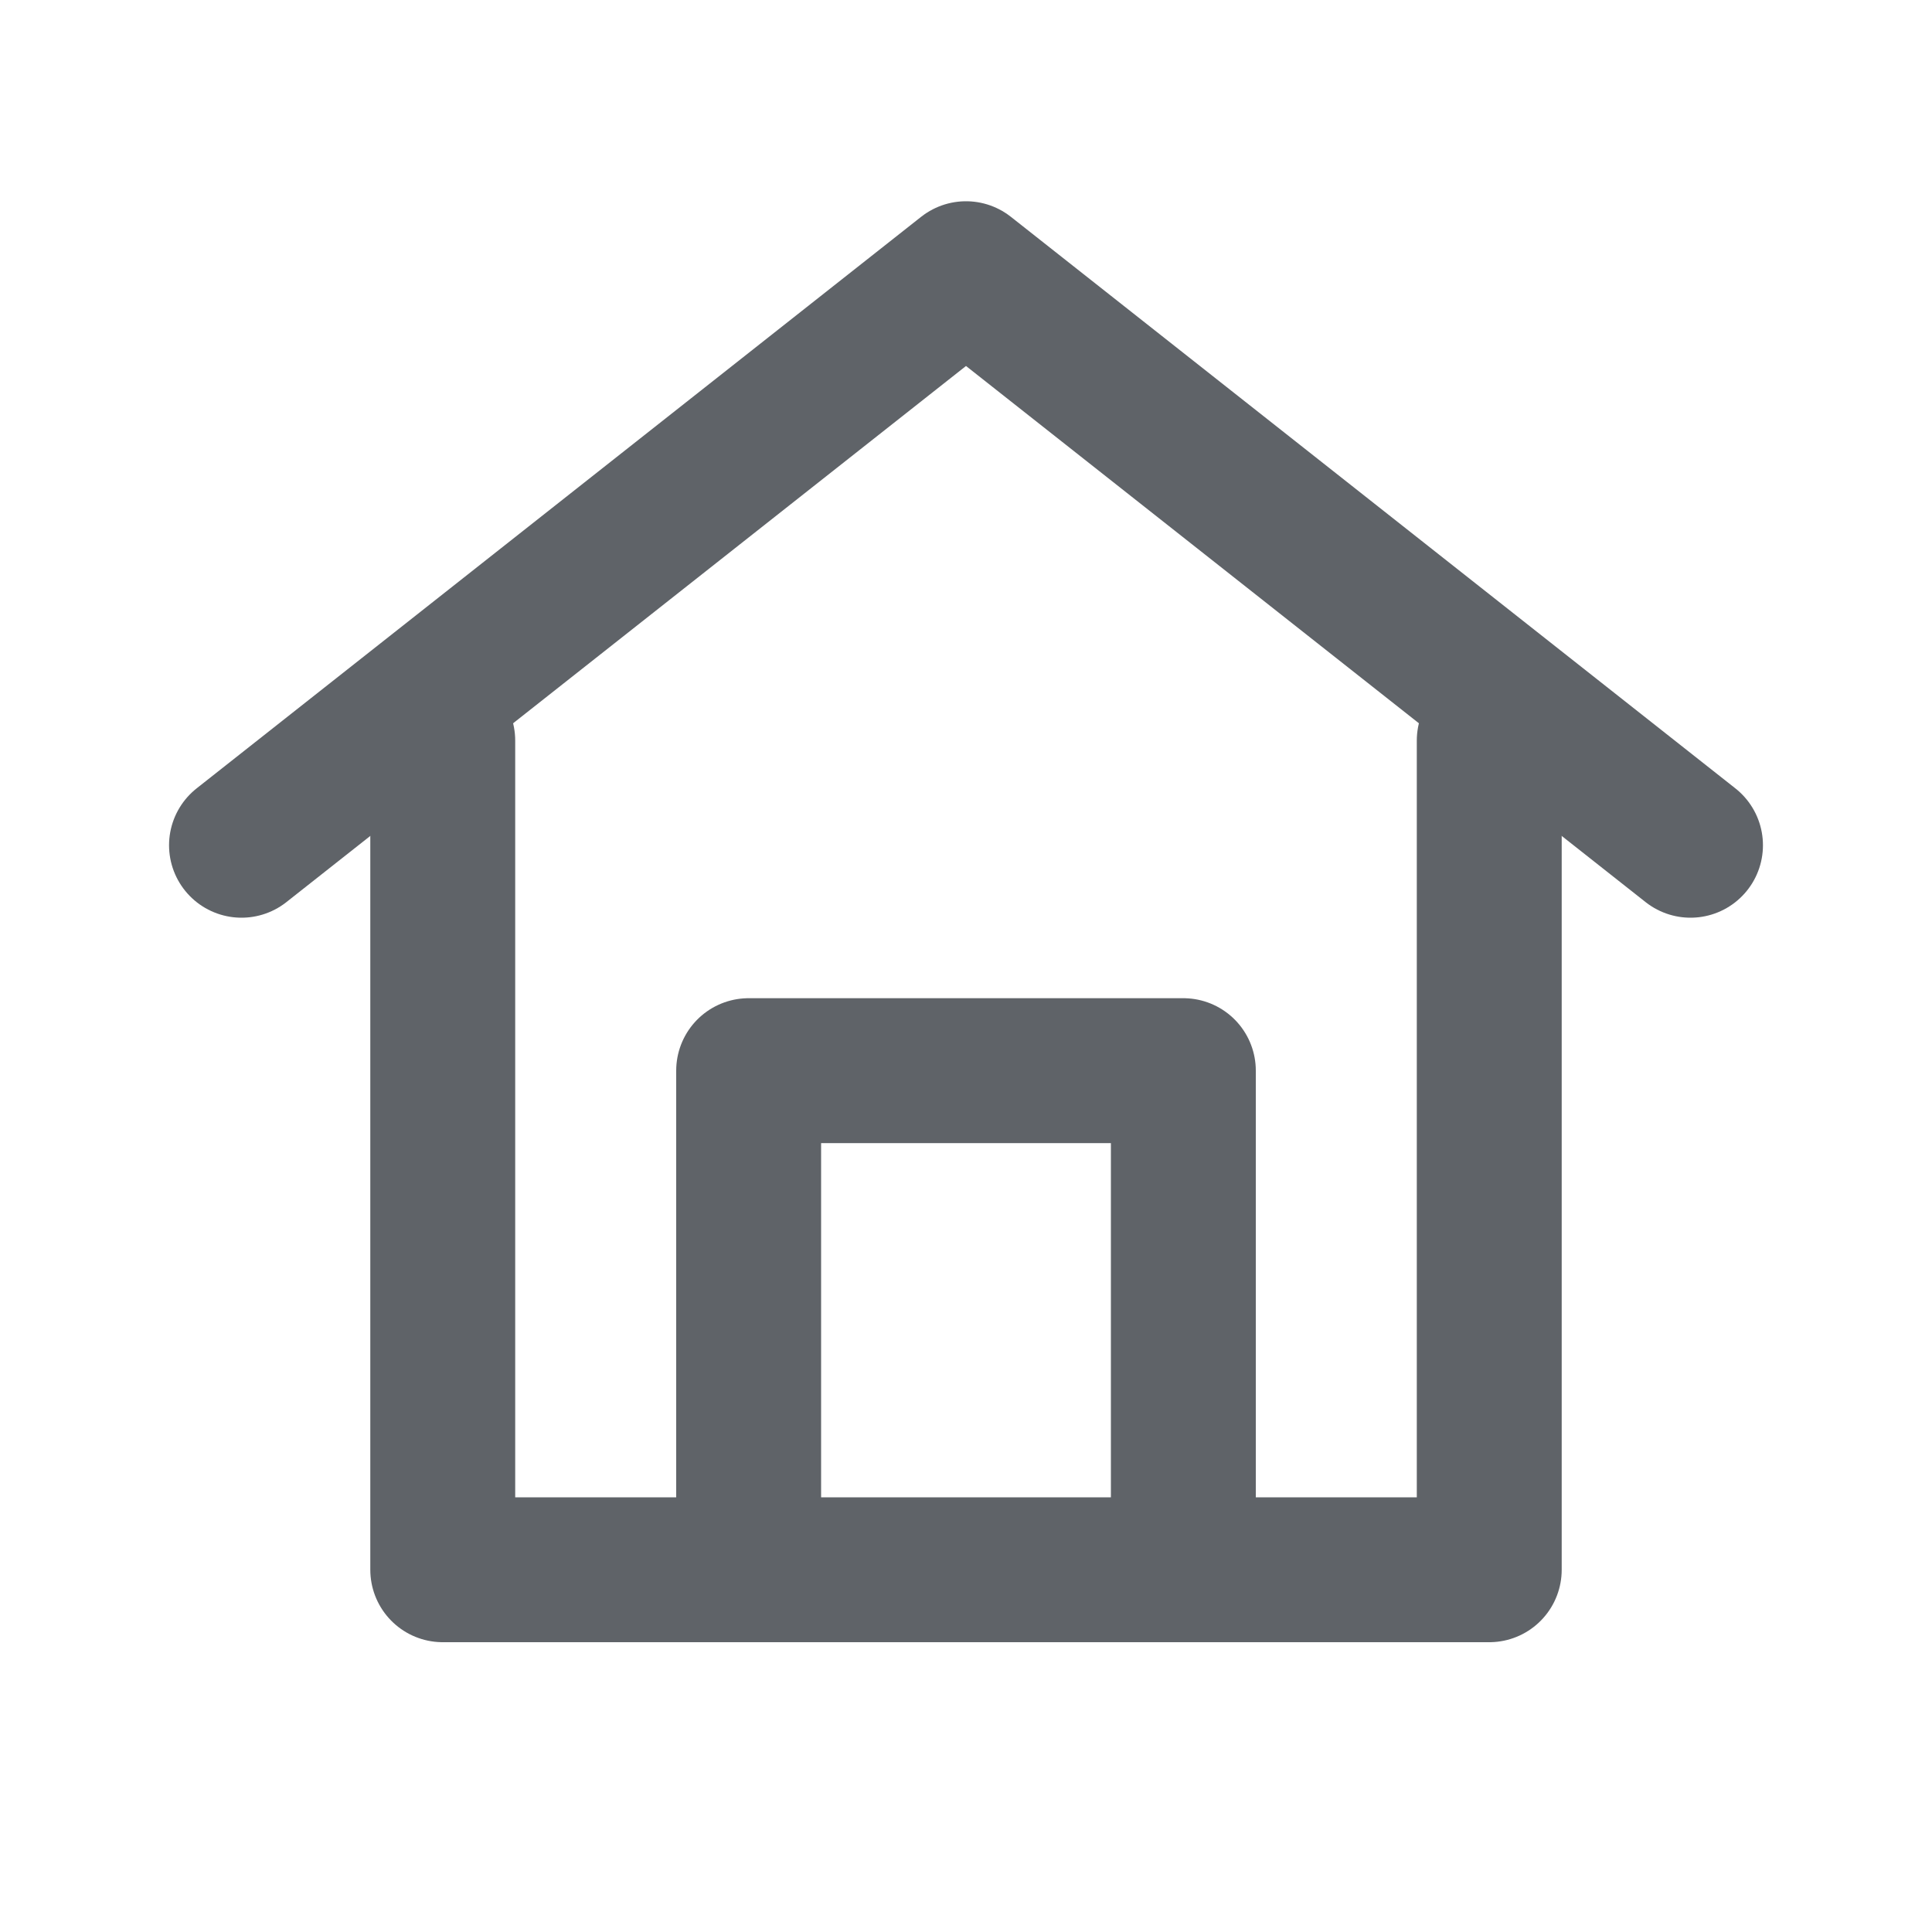
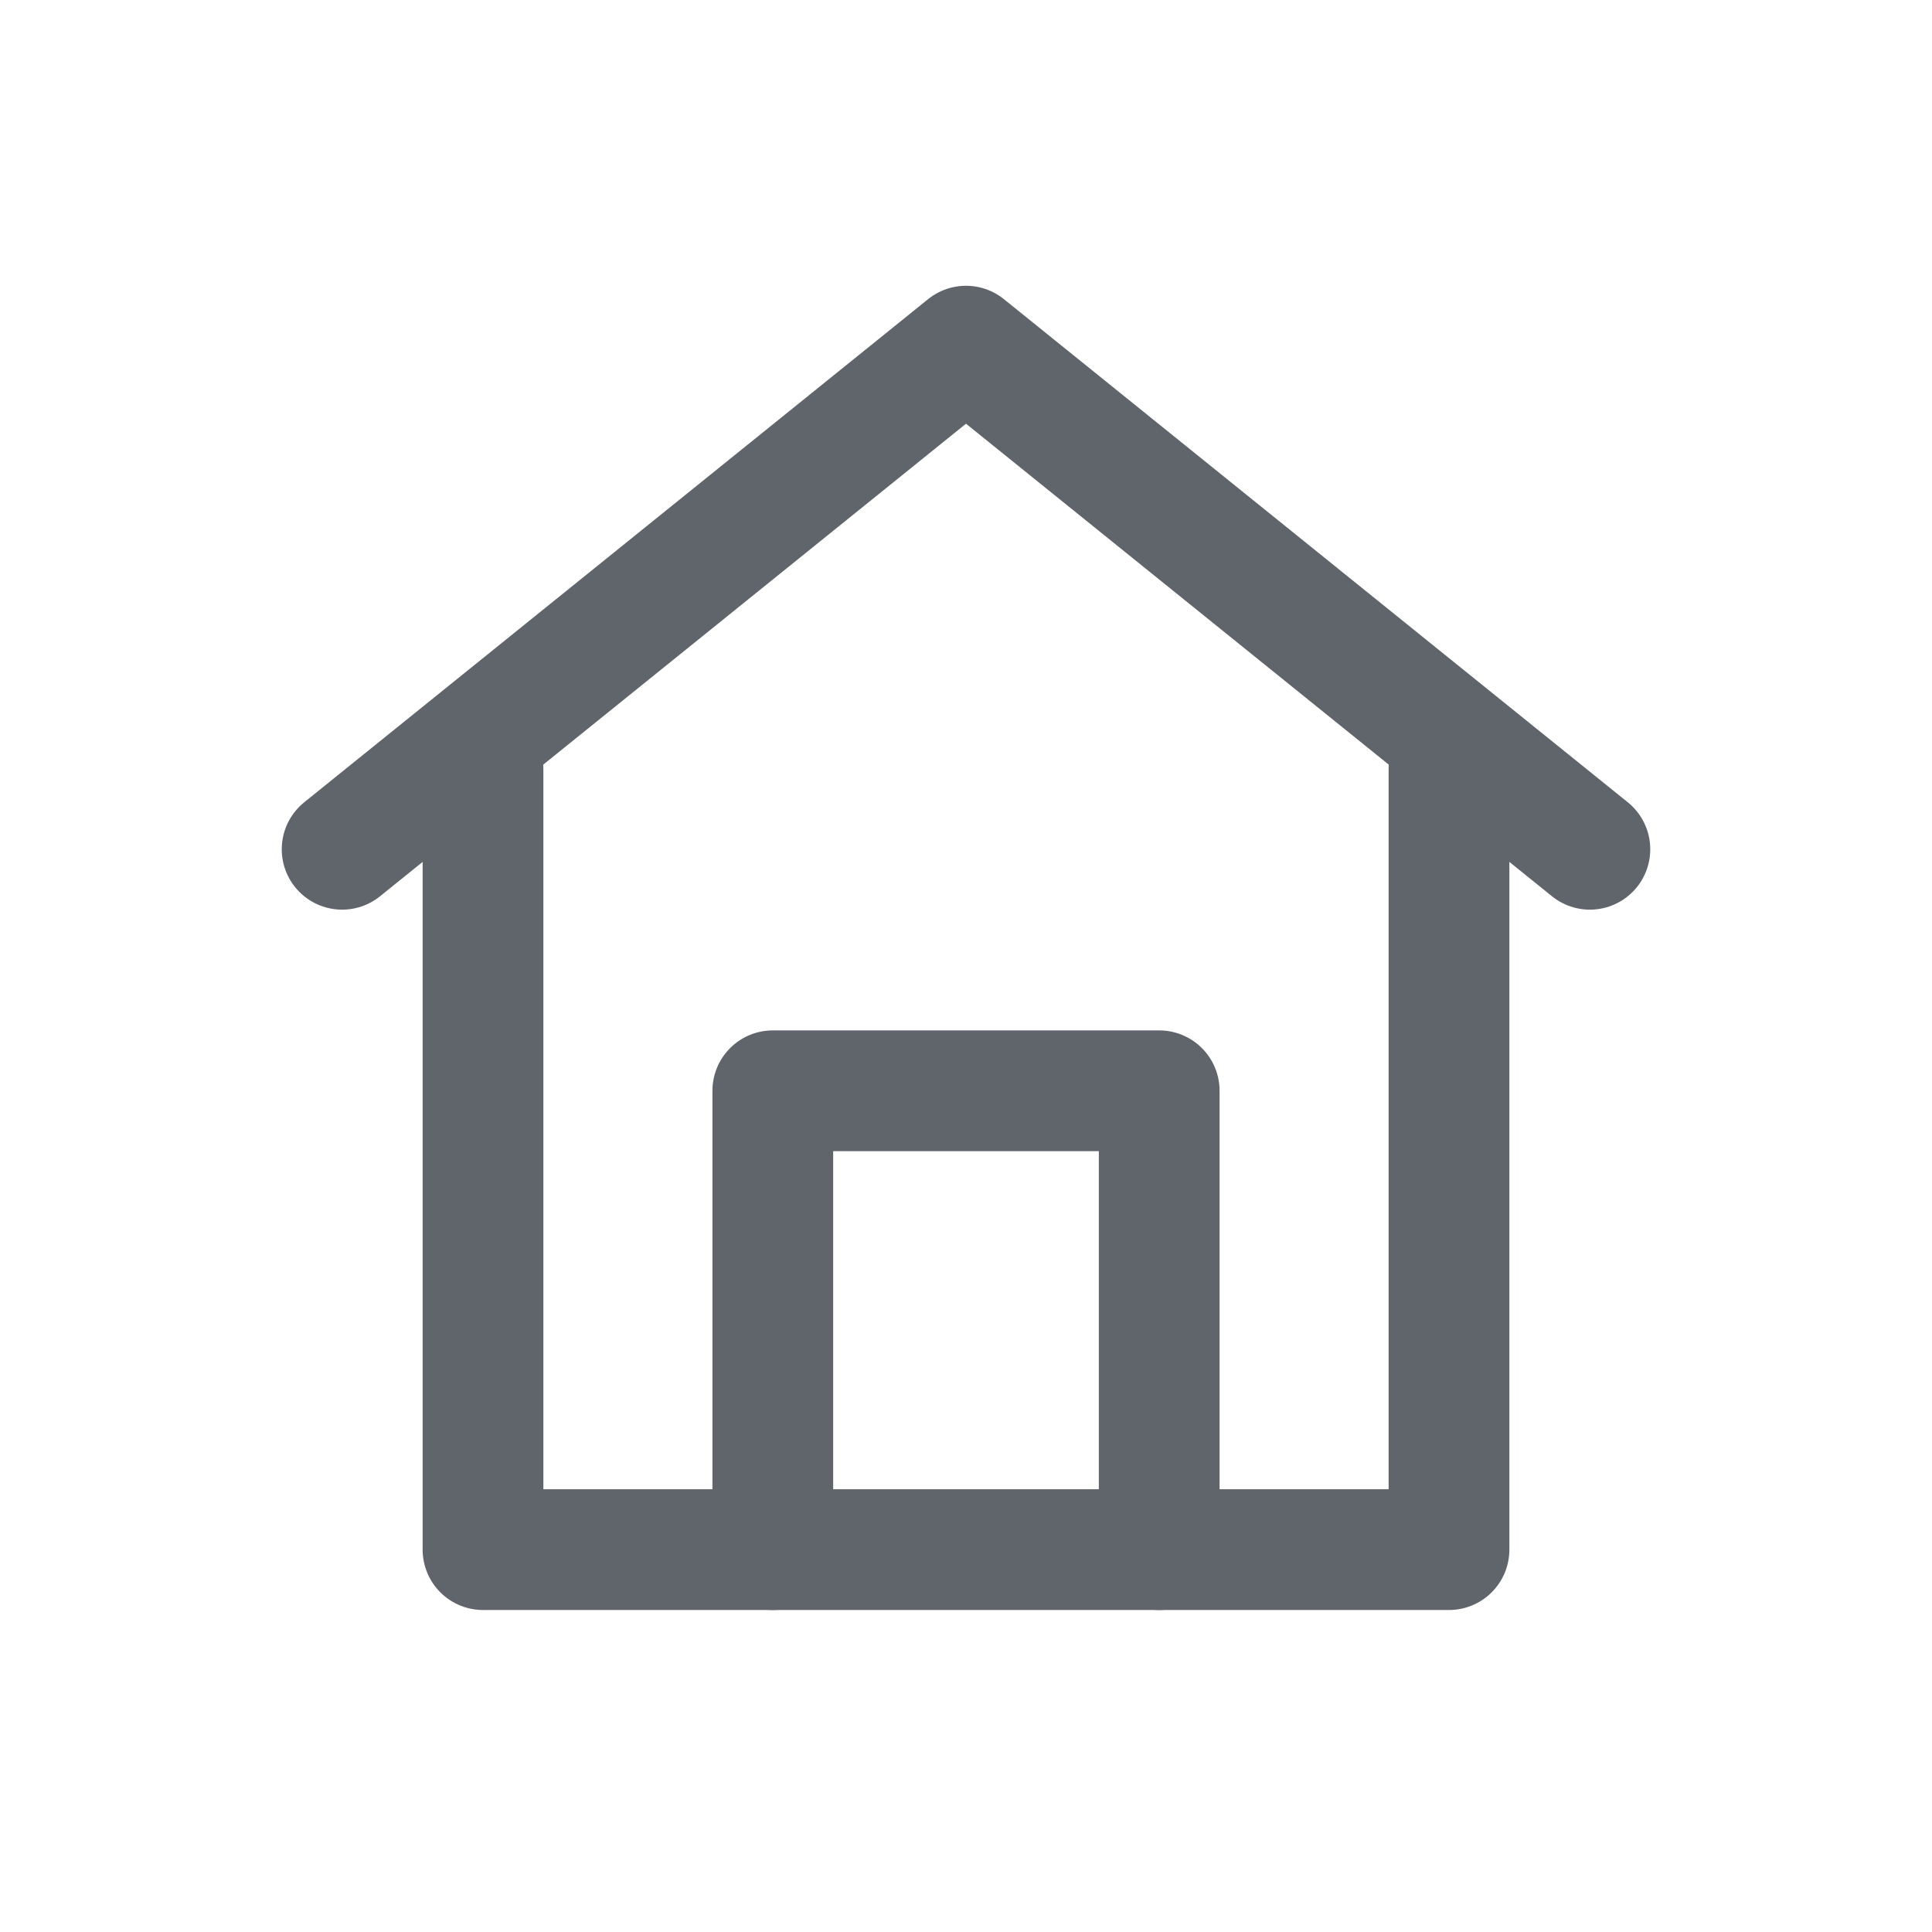
- <svg xmlns="http://www.w3.org/2000/svg" viewBox="0 0 24 24" fill="none" stroke="#5F6368" stroke-width="1.8" stroke-linecap="round" stroke-linejoin="round">
-   <path d="M3 10.5 12 3.4l9 7.1" />
-   <path d="M5.5 9.2v10.3h13V9.2" />
-   <path d="M9.3 19.5v-6.2h5.4v6.2" />
+ <svg xmlns="http://www.w3.org/2000/svg" viewBox="0 0 24 24" fill="none" stroke="#60646B" stroke-width="1.5" stroke-linecap="round" stroke-linejoin="round">
+   <path d="M4.25 10.55 12 4.3l7.75 6.25" />
+   <path d="M6 9.55v9.7h12v-9.7" />
+   <path d="M9.6 19.25v-5.7h4.8v5.7" />
</svg>
